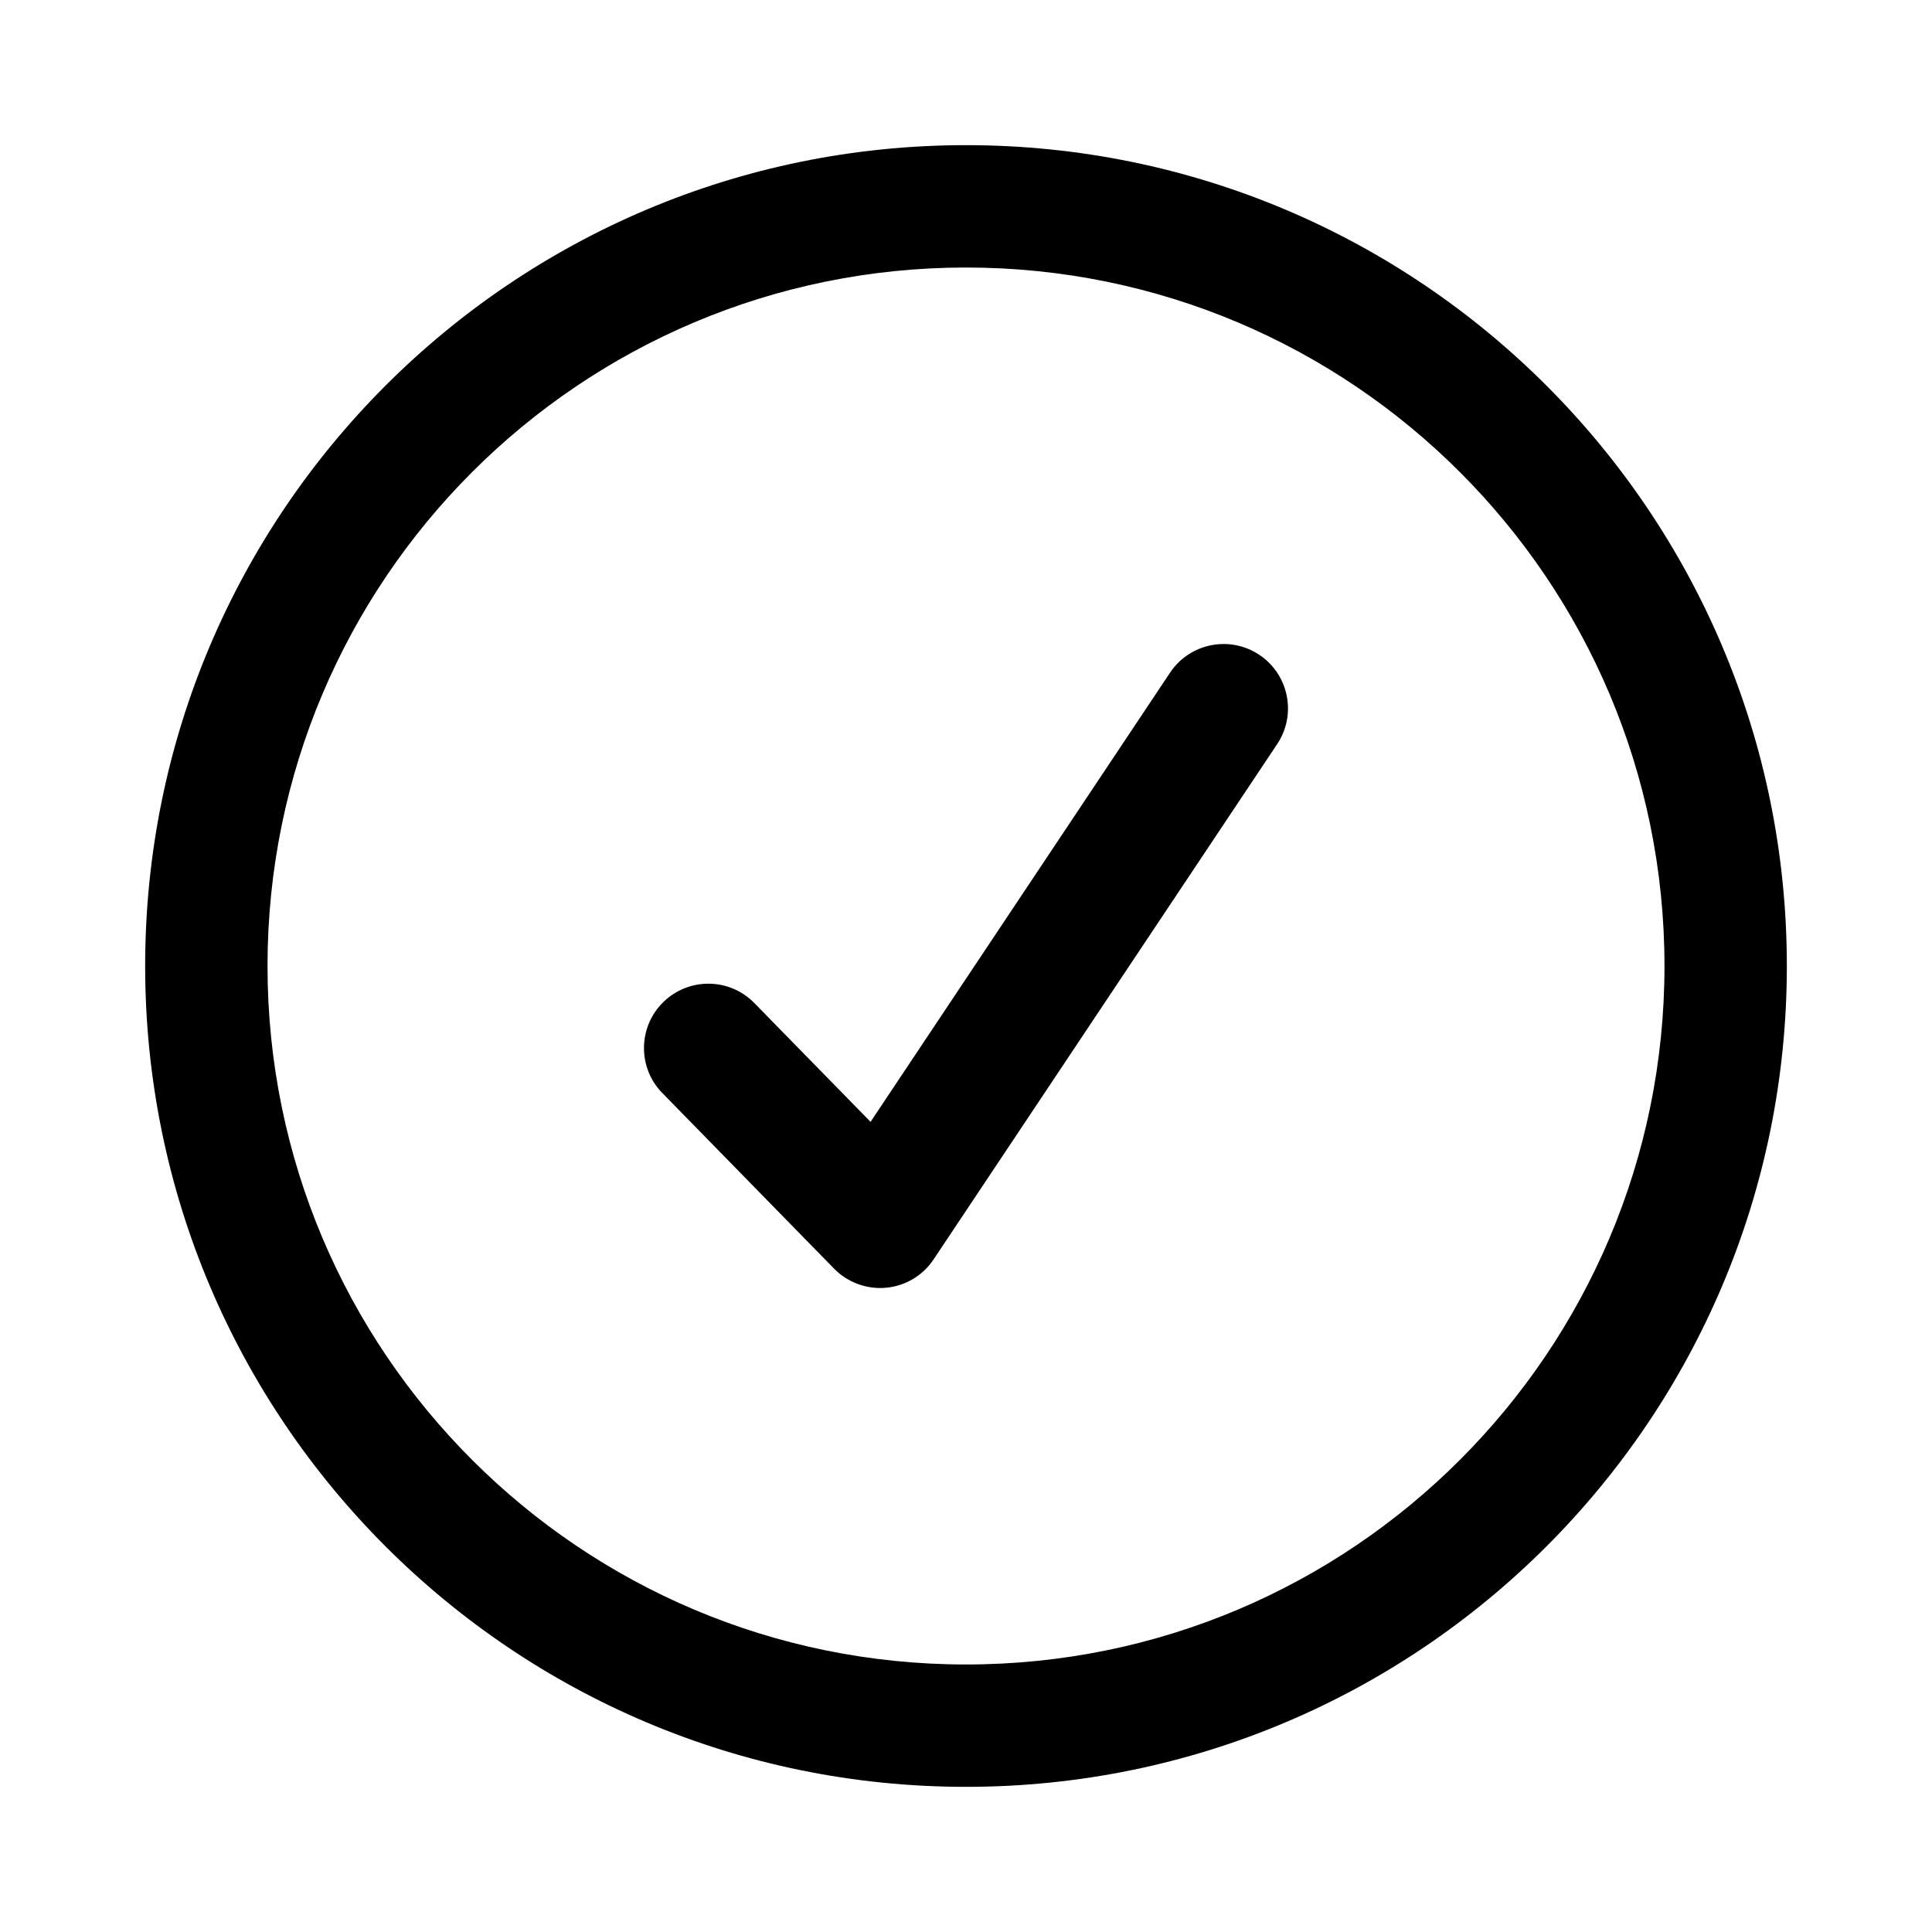
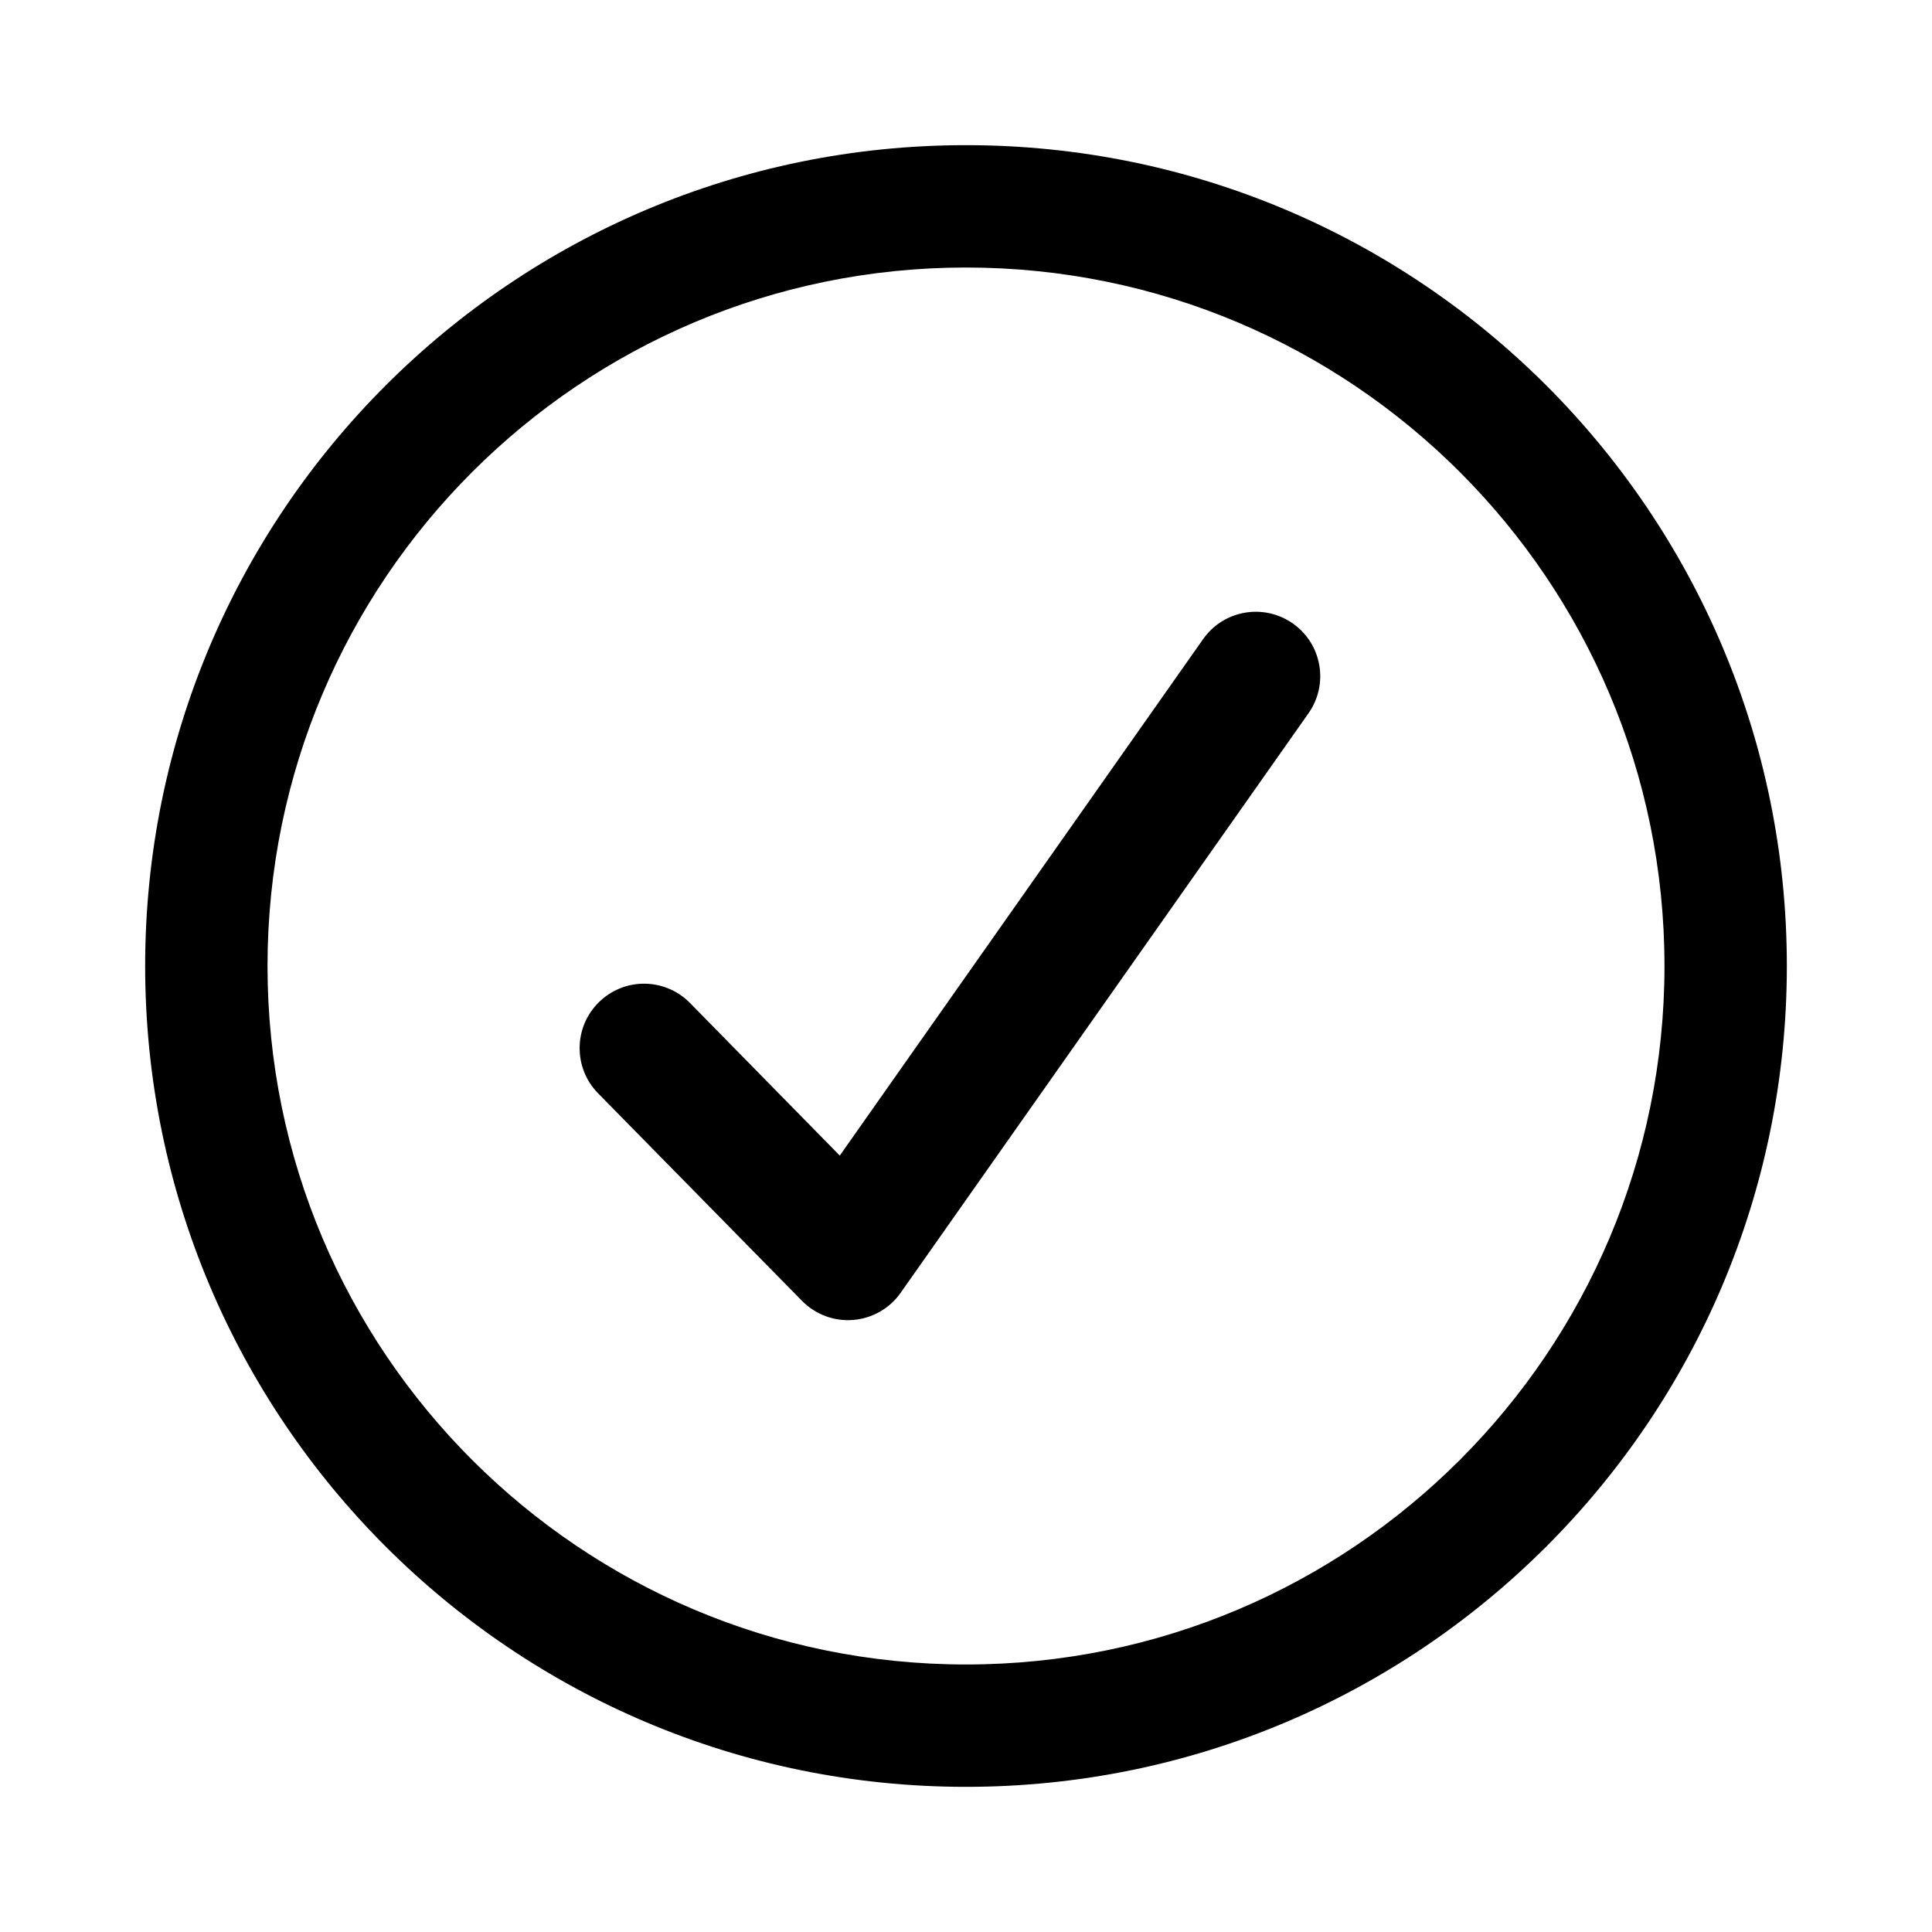
<svg xmlns="http://www.w3.org/2000/svg" width="15" height="15" fill="none">
-   <path fill-rule="evenodd" clip-rule="evenodd" d="M7.5 1.127C3.98 1.127 1.127 3.98 1.127 7.5C1.127 11.02 3.98 13.873 7.5 13.873C11.02 13.873 13.873 11.02 13.873 7.5C13.873 3.98 11.02 1.127 7.5 1.127ZM2.077 7.5C2.077 4.505 4.505 2.077 7.5 2.077C10.495 2.077 12.923 4.505 12.923 7.5C12.923 10.495 10.495 12.923 7.5 12.923C4.505 12.923 2.077 10.495 2.077 7.5ZM9.916 5.777C10.069 5.548 10.007 5.237 9.777 5.084C9.548 4.931 9.237 4.993 9.084 5.223L6.759 8.71L5.857 7.788C5.664 7.59 5.348 7.587 5.15 7.78C4.953 7.973 4.949 8.29 5.143 8.487L6.476 9.85C6.581 9.957 6.73 10.012 6.88 9.998C7.03 9.984 7.166 9.903 7.249 9.777L9.916 5.777Z" fill="currentColor" />
+   <path fill-rule="evenodd" clip-rule="evenodd" d="M7.5 1.127C3.98 1.127 1.127 3.98 1.127 7.5C1.127 11.02 3.98 13.873 7.5 13.873C11.02 13.873 13.873 11.02 13.873 7.5C13.873 3.98 11.02 1.127 7.5 1.127ZM2.077 7.5C2.077 4.505 4.505 2.077 7.5 2.077C10.495 2.077 12.923 4.505 12.923 7.5C12.923 10.495 10.495 12.923 7.5 12.923C4.505 12.923 2.077 10.495 2.077 7.5ZM10.159 5.538C10.318 5.312 10.264 5 10.038 4.841C9.812 4.682 9.5 4.736 9.341 4.962L6.52 8.972L5.357 7.787C5.163 7.59 4.847 7.587 4.65 7.781C4.453 7.974 4.45 8.291 4.643 8.488L6.227 10.1C6.331 10.206 6.476 10.26 6.624 10.248C6.772 10.236 6.907 10.159 6.992 10.038L10.159 5.538Z" fill="currentColor" />
</svg>
